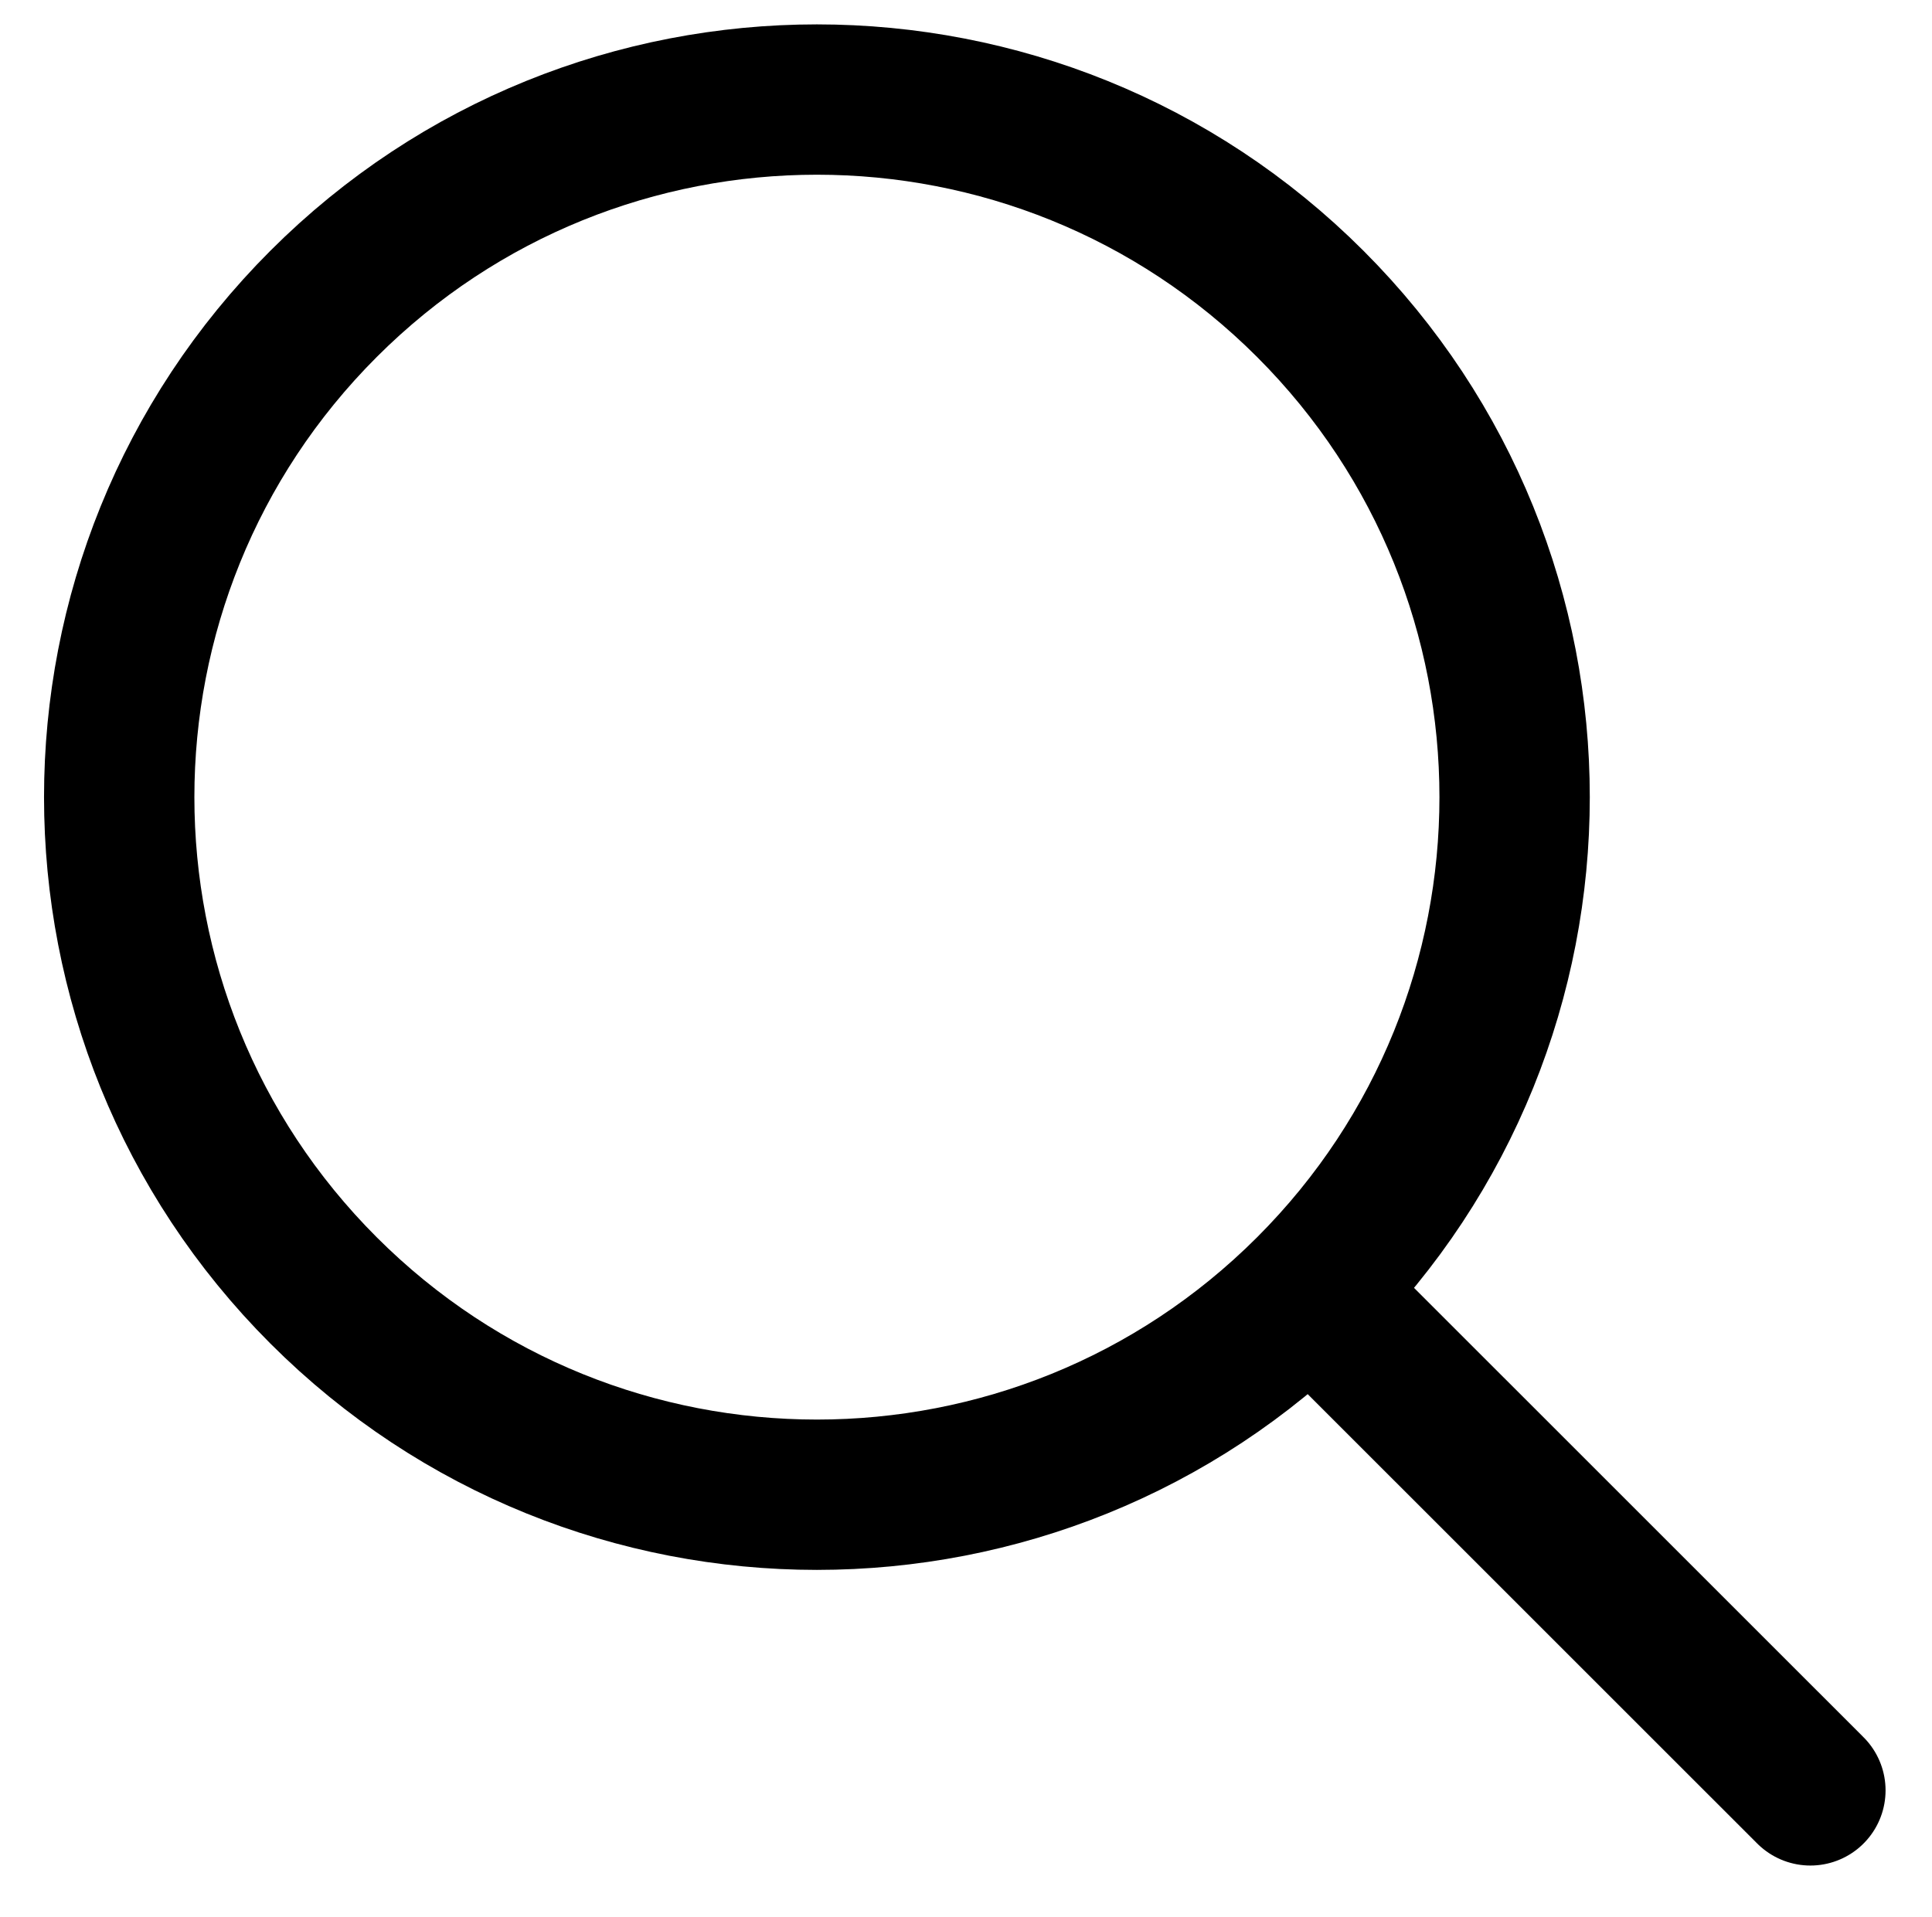
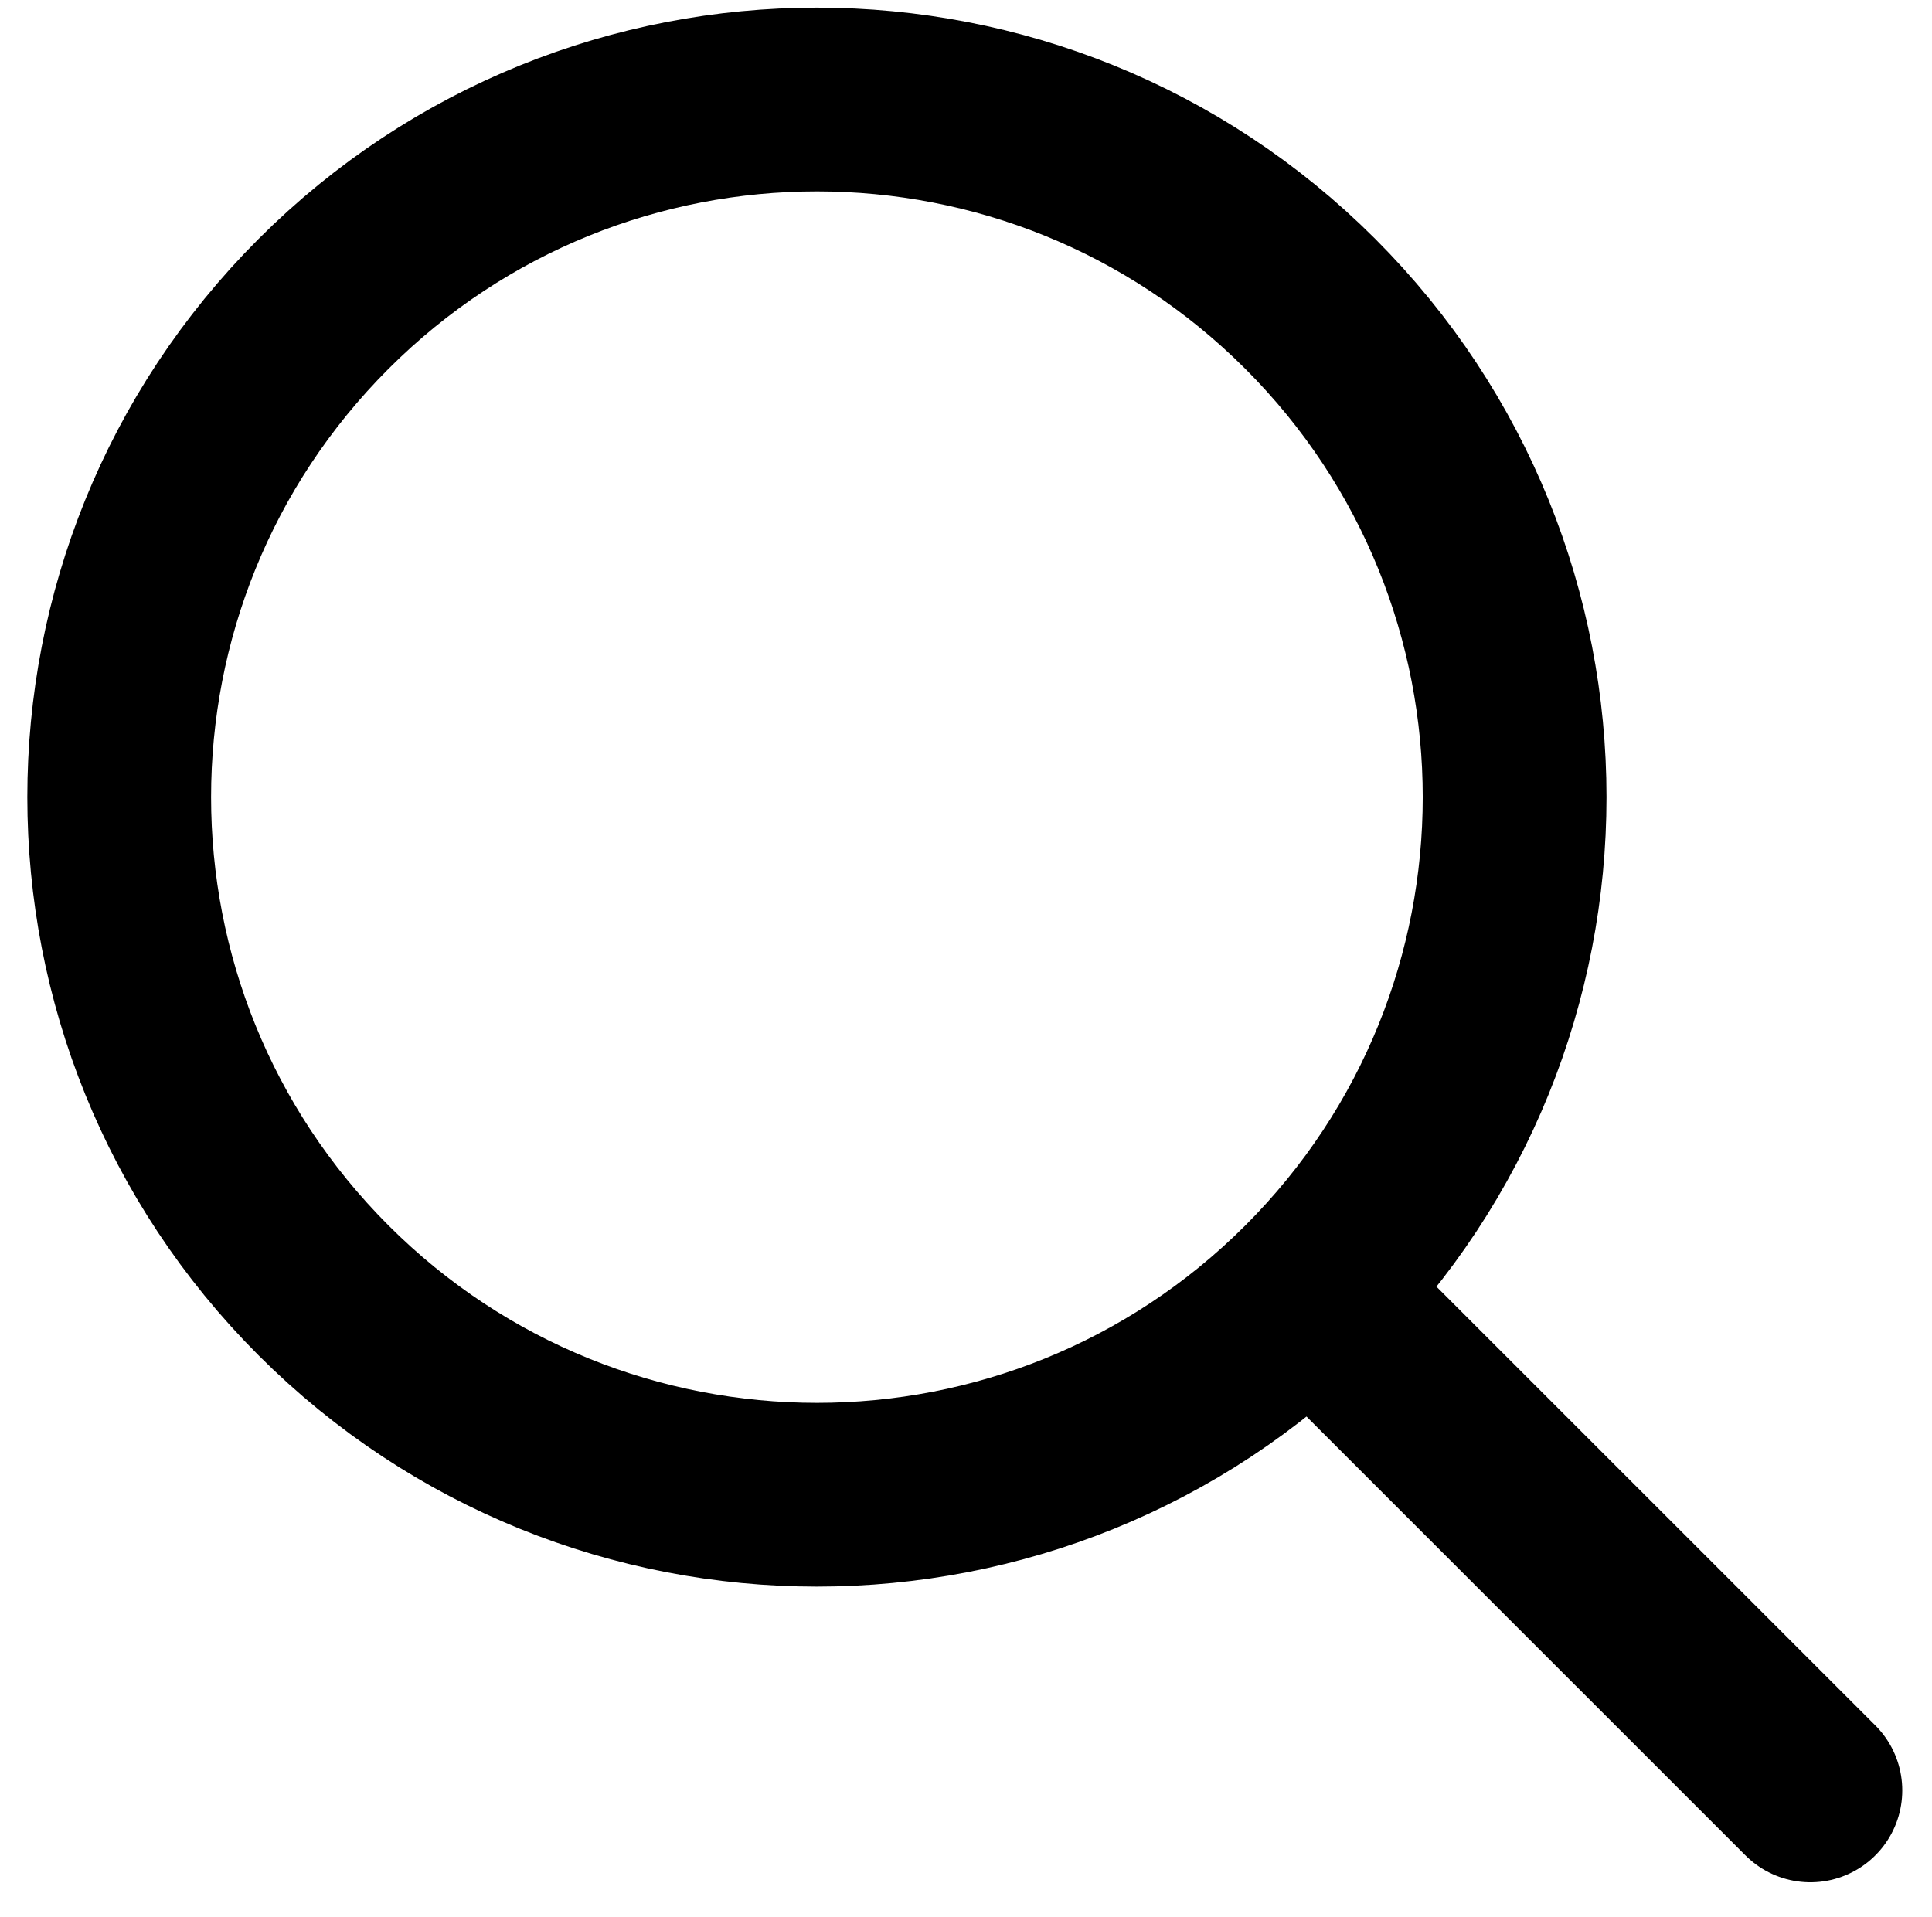
<svg xmlns="http://www.w3.org/2000/svg" width="23.13" height="22.946" viewBox="6.306 6.541 23.13 22.946" fill="none">
-   <circle cx="16.086" cy="16.086" r="8.353" transform="rotate(-45 16.086 16.0859)" stroke="currentColor" stroke-width="1.8" />
-   <path d="M22.023 22.023L27.98 27.979" stroke="currentColor" stroke-width="1.8" stroke-linecap="round" />
+   <circle cx="16.086" cy="16.086" r="8.353" transform="rotate(-45 16.086 16.0859)" stroke="currentColor" stroke-width="2.2" />
+   <path d="M22.023 22.023L27.98 27.979" stroke="currentColor" stroke-width="2.2" stroke-linecap="round" />
</svg>
